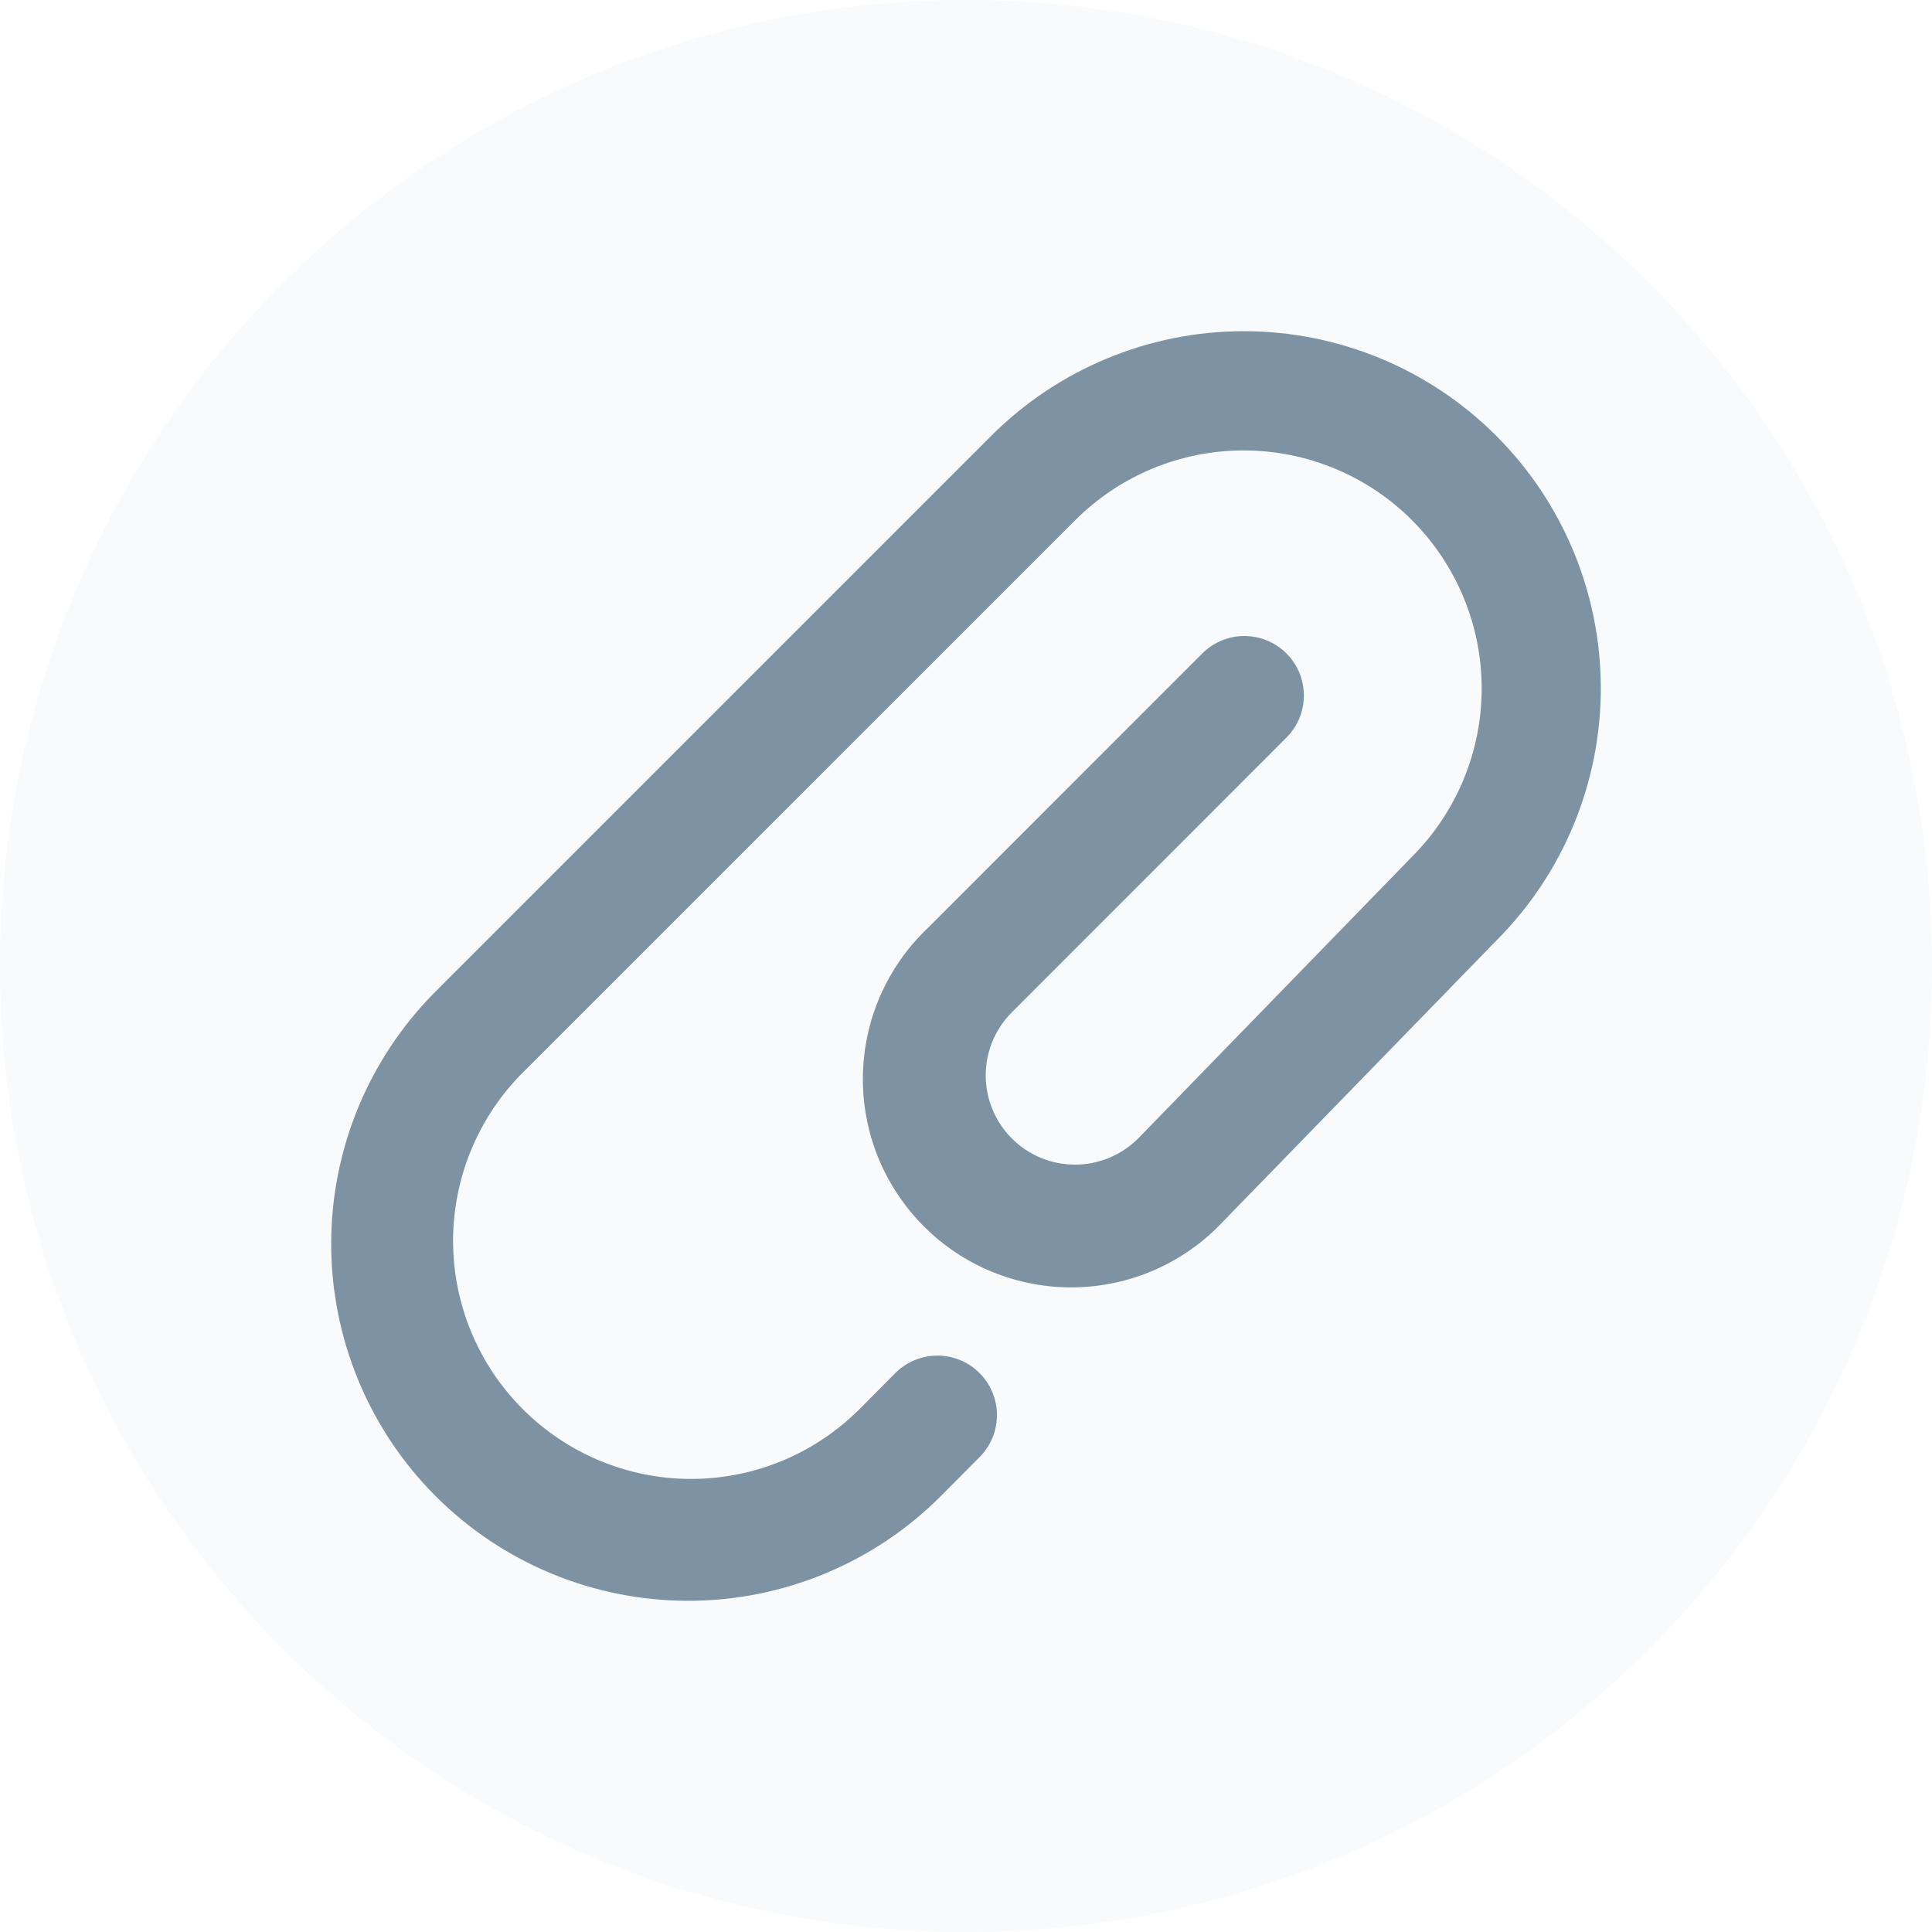
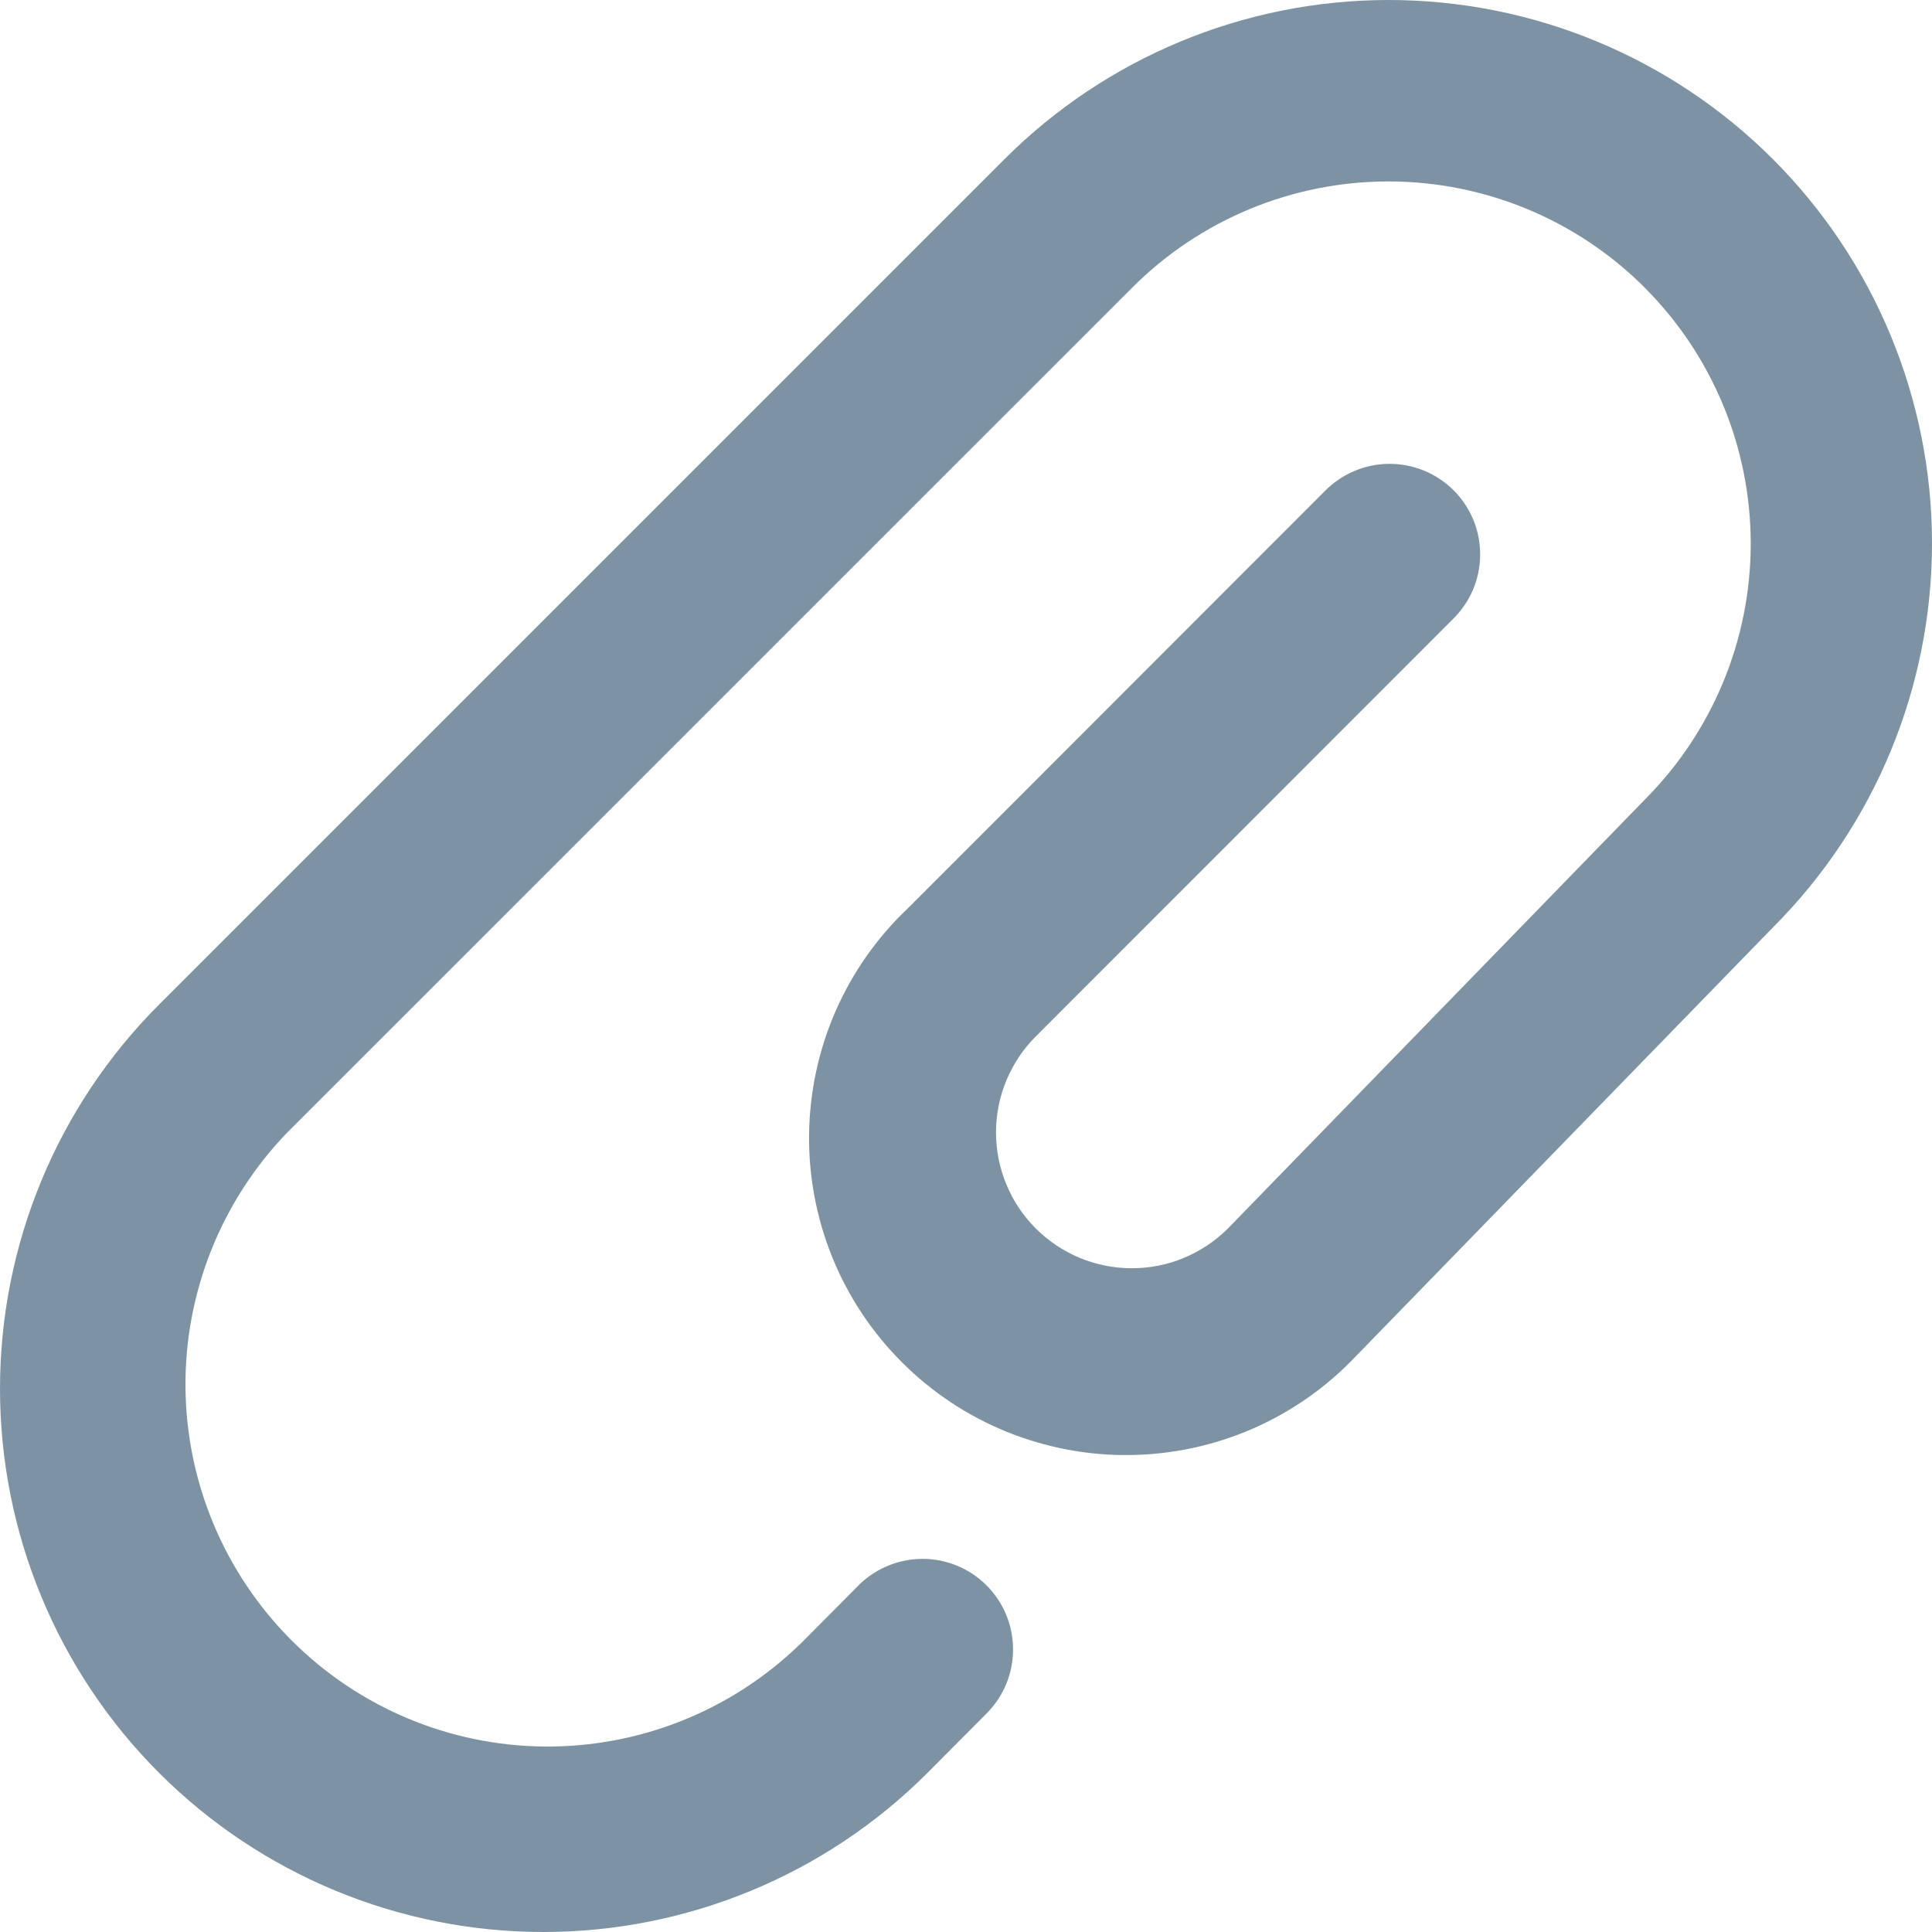
- <svg xmlns="http://www.w3.org/2000/svg" width="35" height="35" viewBox="0 0 35 35" fill="none">
-   <rect width="35" height="35" rx="17.5" fill="#F8FAFC" />
-   <path fill-rule="evenodd" clip-rule="evenodd" d="M25.578 9.422C24.769 8.614 23.672 8.16 22.529 8.16C21.386 8.16 20.289 8.614 19.481 9.422L9.419 19.483C8.634 20.297 8.199 21.386 8.208 22.516C8.218 23.647 8.671 24.728 9.471 25.528C10.27 26.328 11.351 26.782 12.482 26.792C13.612 26.802 14.702 26.367 15.515 25.582H15.517L16.231 24.863C16.433 24.666 16.706 24.557 16.988 24.558C17.271 24.559 17.542 24.672 17.742 24.871C17.943 25.07 18.057 25.341 18.061 25.623C18.064 25.906 17.956 26.179 17.76 26.383L17.044 27.103L17.041 27.106C15.829 28.319 14.183 29 12.468 29C10.752 29 9.107 28.319 7.894 27.106C6.681 25.893 6 24.247 6 22.532C6 20.817 6.681 19.172 7.894 17.959L17.956 7.897C19.168 6.684 20.813 6.001 22.528 6C24.243 5.999 25.889 6.679 27.103 7.892C28.316 9.104 28.999 10.748 29 12.464C29.001 14.179 28.321 15.825 27.108 17.039L22.142 22.145C21.796 22.511 21.379 22.804 20.918 23.006C20.456 23.208 19.959 23.315 19.455 23.322C18.951 23.329 18.451 23.234 17.984 23.045C17.517 22.855 17.093 22.574 16.737 22.217C16.381 21.861 16.099 21.437 15.909 20.97C15.72 20.503 15.625 20.003 15.632 19.499C15.639 18.995 15.746 18.498 15.948 18.036C16.151 17.575 16.443 17.158 16.809 16.811L21.767 11.851C21.867 11.748 21.986 11.666 22.117 11.61C22.249 11.553 22.39 11.523 22.533 11.522C22.676 11.521 22.818 11.548 22.951 11.602C23.083 11.656 23.204 11.736 23.305 11.837C23.406 11.938 23.486 12.059 23.541 12.191C23.595 12.324 23.622 12.466 23.621 12.609C23.62 12.752 23.59 12.893 23.534 13.025C23.477 13.156 23.395 13.275 23.292 13.375L18.334 18.335C18.183 18.485 18.064 18.663 17.982 18.859C17.9 19.055 17.858 19.265 17.857 19.477C17.857 19.69 17.898 19.9 17.979 20.096C18.059 20.293 18.178 20.471 18.328 20.622C18.478 20.772 18.656 20.892 18.852 20.974C19.048 21.055 19.258 21.098 19.47 21.098C19.682 21.099 19.893 21.058 20.089 20.977C20.286 20.896 20.464 20.777 20.615 20.628L25.579 15.521C26.387 14.712 26.842 13.616 26.842 12.472C26.842 11.329 26.387 10.232 25.579 9.424" fill="#7D93A4" />
+ <svg xmlns="http://www.w3.org/2000/svg" width="23" height="23" viewBox="0 0 23 23" fill="none">
+   <path fill-rule="evenodd" clip-rule="evenodd" d="M19.578 3.422C18.769 2.614 17.672 2.16 16.529 2.16C15.386 2.16 14.289 2.614 13.481 3.422L3.419 13.483C2.634 14.297 2.199 15.386 2.208 16.516C2.218 17.647 2.671 18.728 3.471 19.528C4.27 20.328 5.351 20.782 6.482 20.792C7.612 20.802 8.702 20.367 9.515 19.582H9.517L10.231 18.863C10.434 18.666 10.706 18.557 10.988 18.558C11.271 18.559 11.542 18.672 11.742 18.871C11.943 19.07 12.057 19.341 12.06 19.623C12.064 19.906 11.956 20.179 11.76 20.383L11.044 21.103L11.041 21.106C9.829 22.319 8.183 23 6.468 23C4.753 23 3.107 22.319 1.894 21.106C0.681 19.893 0 18.247 0 16.532C0 14.817 0.681 13.171 1.894 11.959L11.956 1.897C13.168 0.684 14.813 0.001 16.528 1.27945e-06C18.243 -0.001 19.889 0.679 21.103 1.892C22.316 3.104 22.999 4.748 23 6.464C23.001 8.179 22.321 9.825 21.108 11.039L16.142 16.145C15.796 16.511 15.379 16.804 14.918 17.006C14.456 17.208 13.959 17.315 13.455 17.322C12.951 17.329 12.451 17.234 11.984 17.045C11.517 16.855 11.093 16.574 10.737 16.217C10.38 15.861 10.099 15.437 9.909 14.97C9.72 14.503 9.625 14.003 9.632 13.499C9.639 12.995 9.746 12.498 9.948 12.036C10.15 11.575 10.443 11.158 10.809 10.812L15.767 5.851C15.867 5.748 15.986 5.666 16.117 5.61C16.249 5.553 16.39 5.523 16.533 5.522C16.676 5.521 16.818 5.548 16.951 5.602C17.083 5.656 17.204 5.736 17.305 5.837C17.406 5.938 17.486 6.059 17.541 6.191C17.595 6.324 17.622 6.466 17.621 6.609C17.62 6.752 17.59 6.893 17.534 7.025C17.477 7.156 17.395 7.275 17.292 7.375L12.334 12.335C12.183 12.485 12.064 12.663 11.982 12.859C11.9 13.055 11.858 13.265 11.857 13.477C11.857 13.69 11.898 13.9 11.979 14.096C12.059 14.293 12.178 14.471 12.328 14.622C12.478 14.772 12.656 14.892 12.852 14.974C13.048 15.055 13.258 15.098 13.47 15.098C13.682 15.099 13.893 15.058 14.089 14.977C14.286 14.896 14.464 14.777 14.615 14.628L19.579 9.521C20.387 8.712 20.842 7.616 20.842 6.472C20.842 5.329 20.387 4.232 19.579 3.424" fill="#7D93A4" />
</svg>
